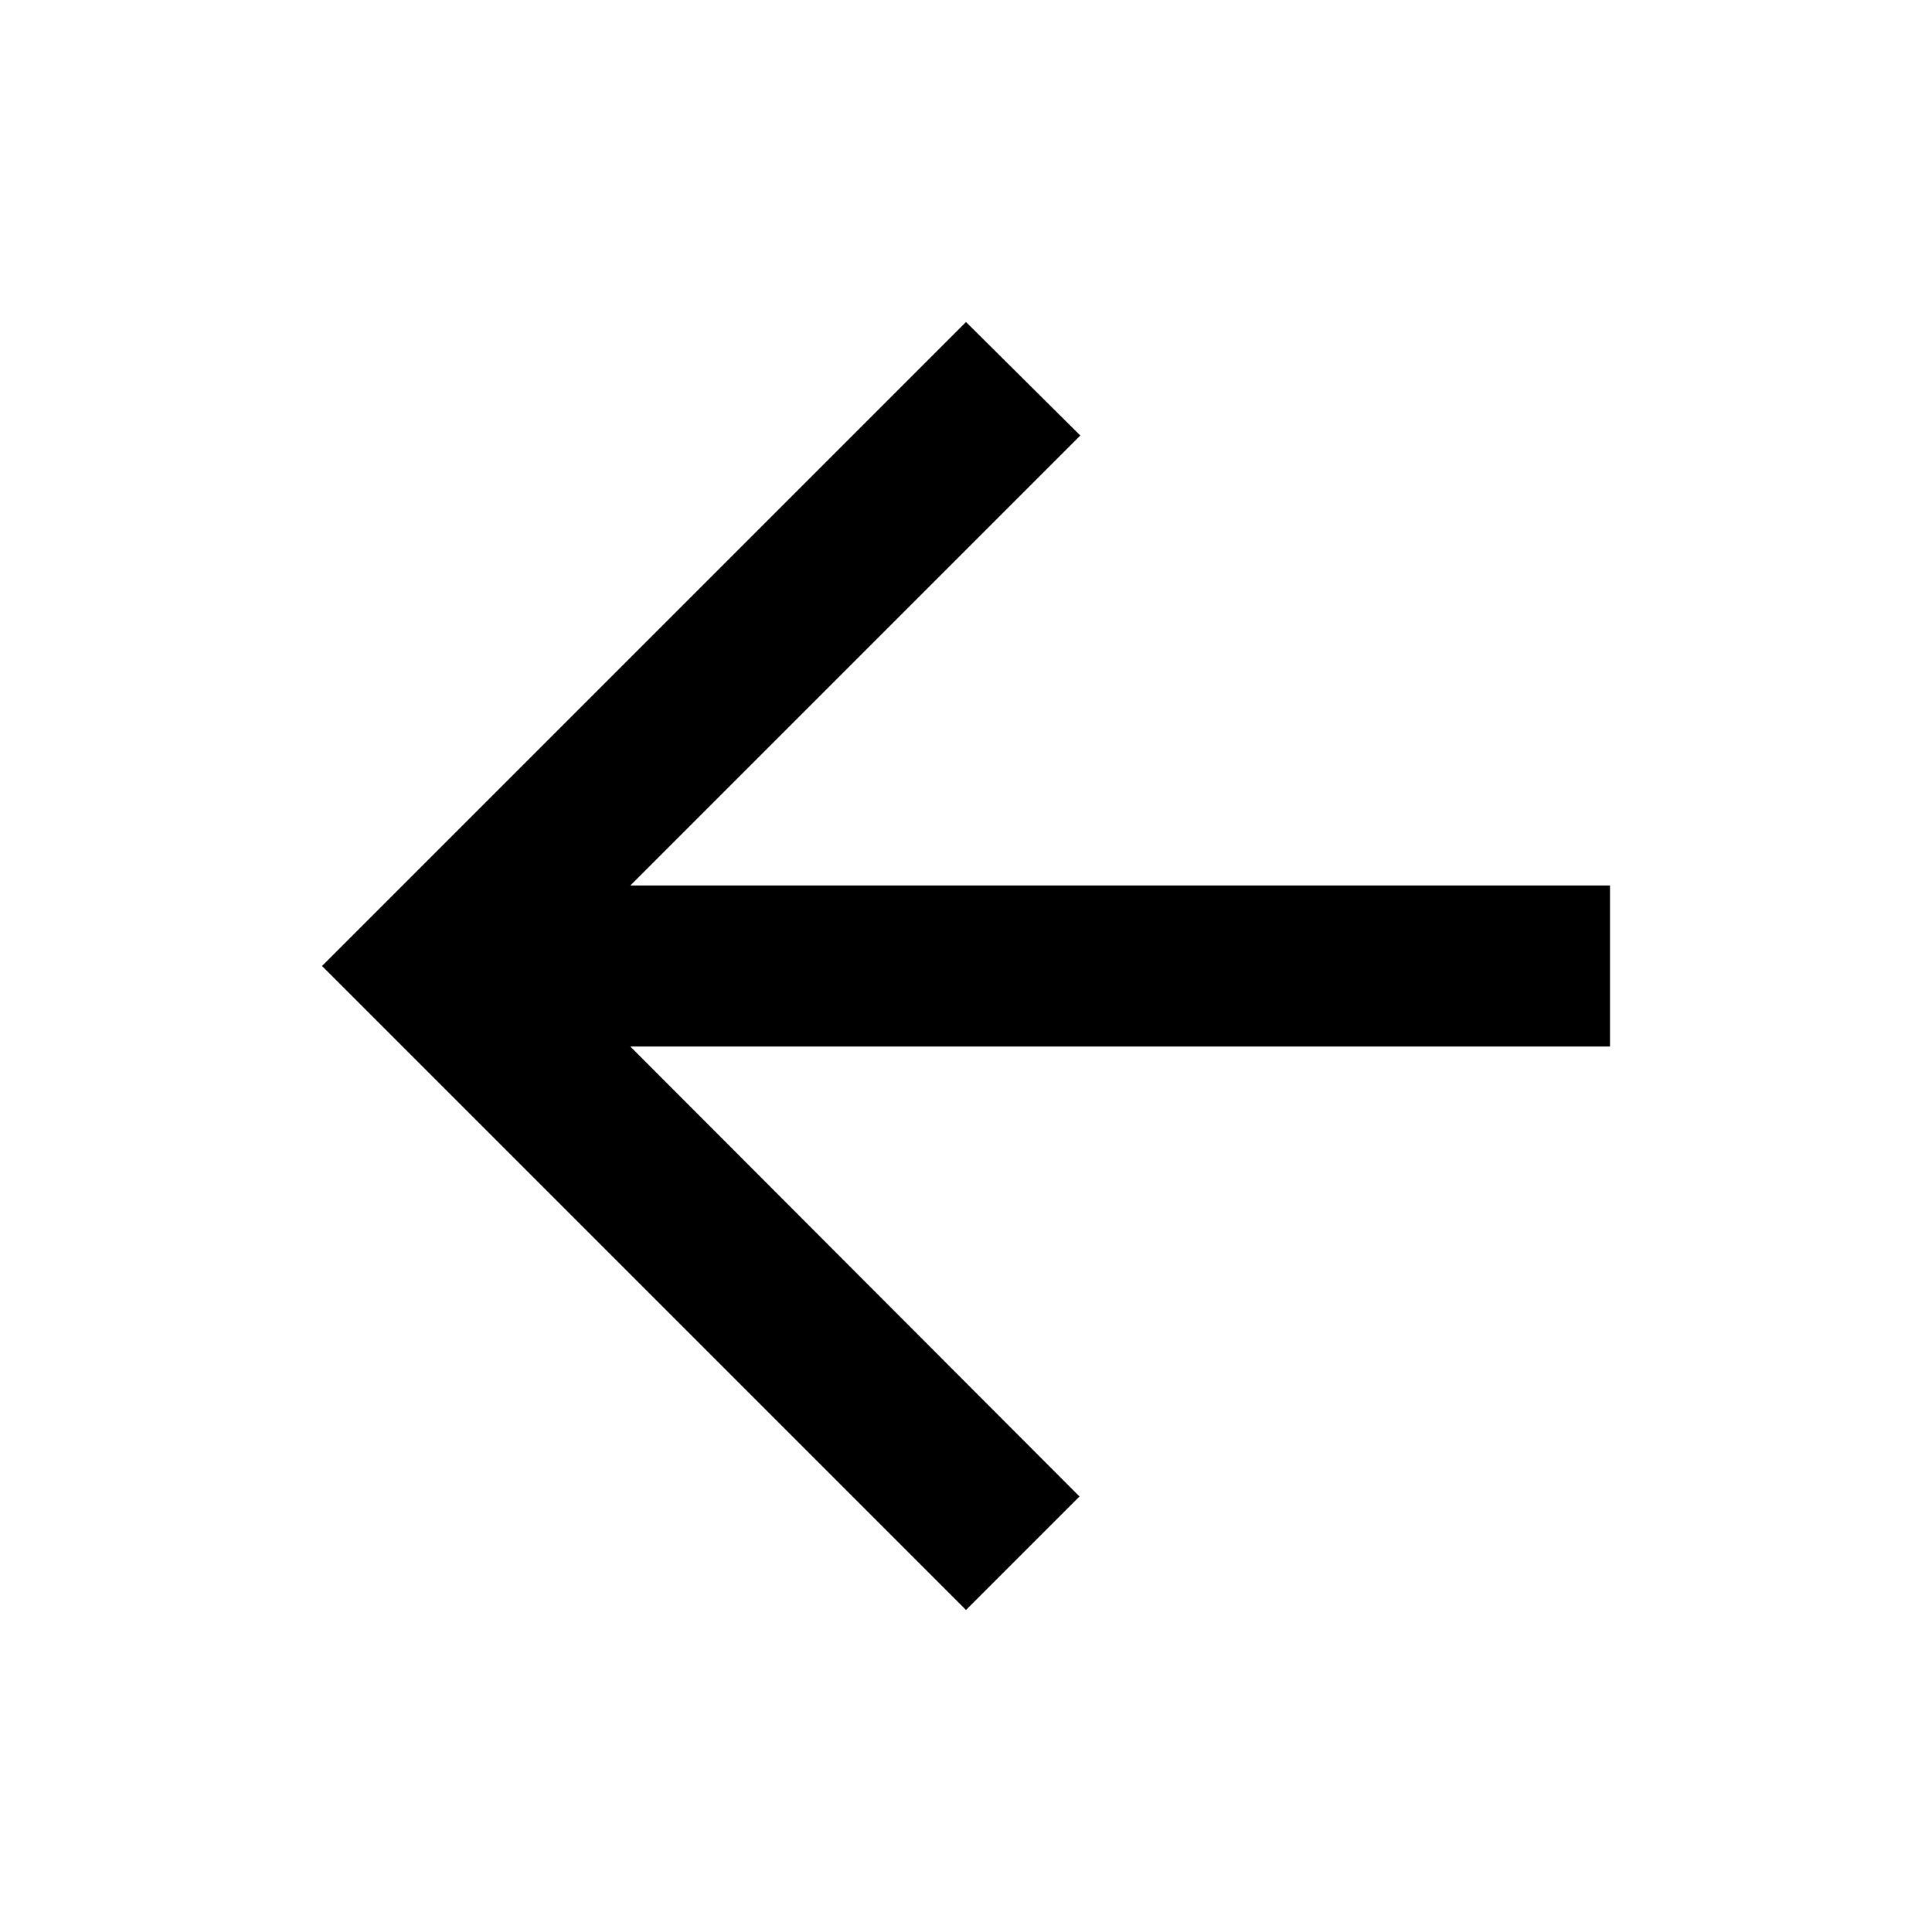
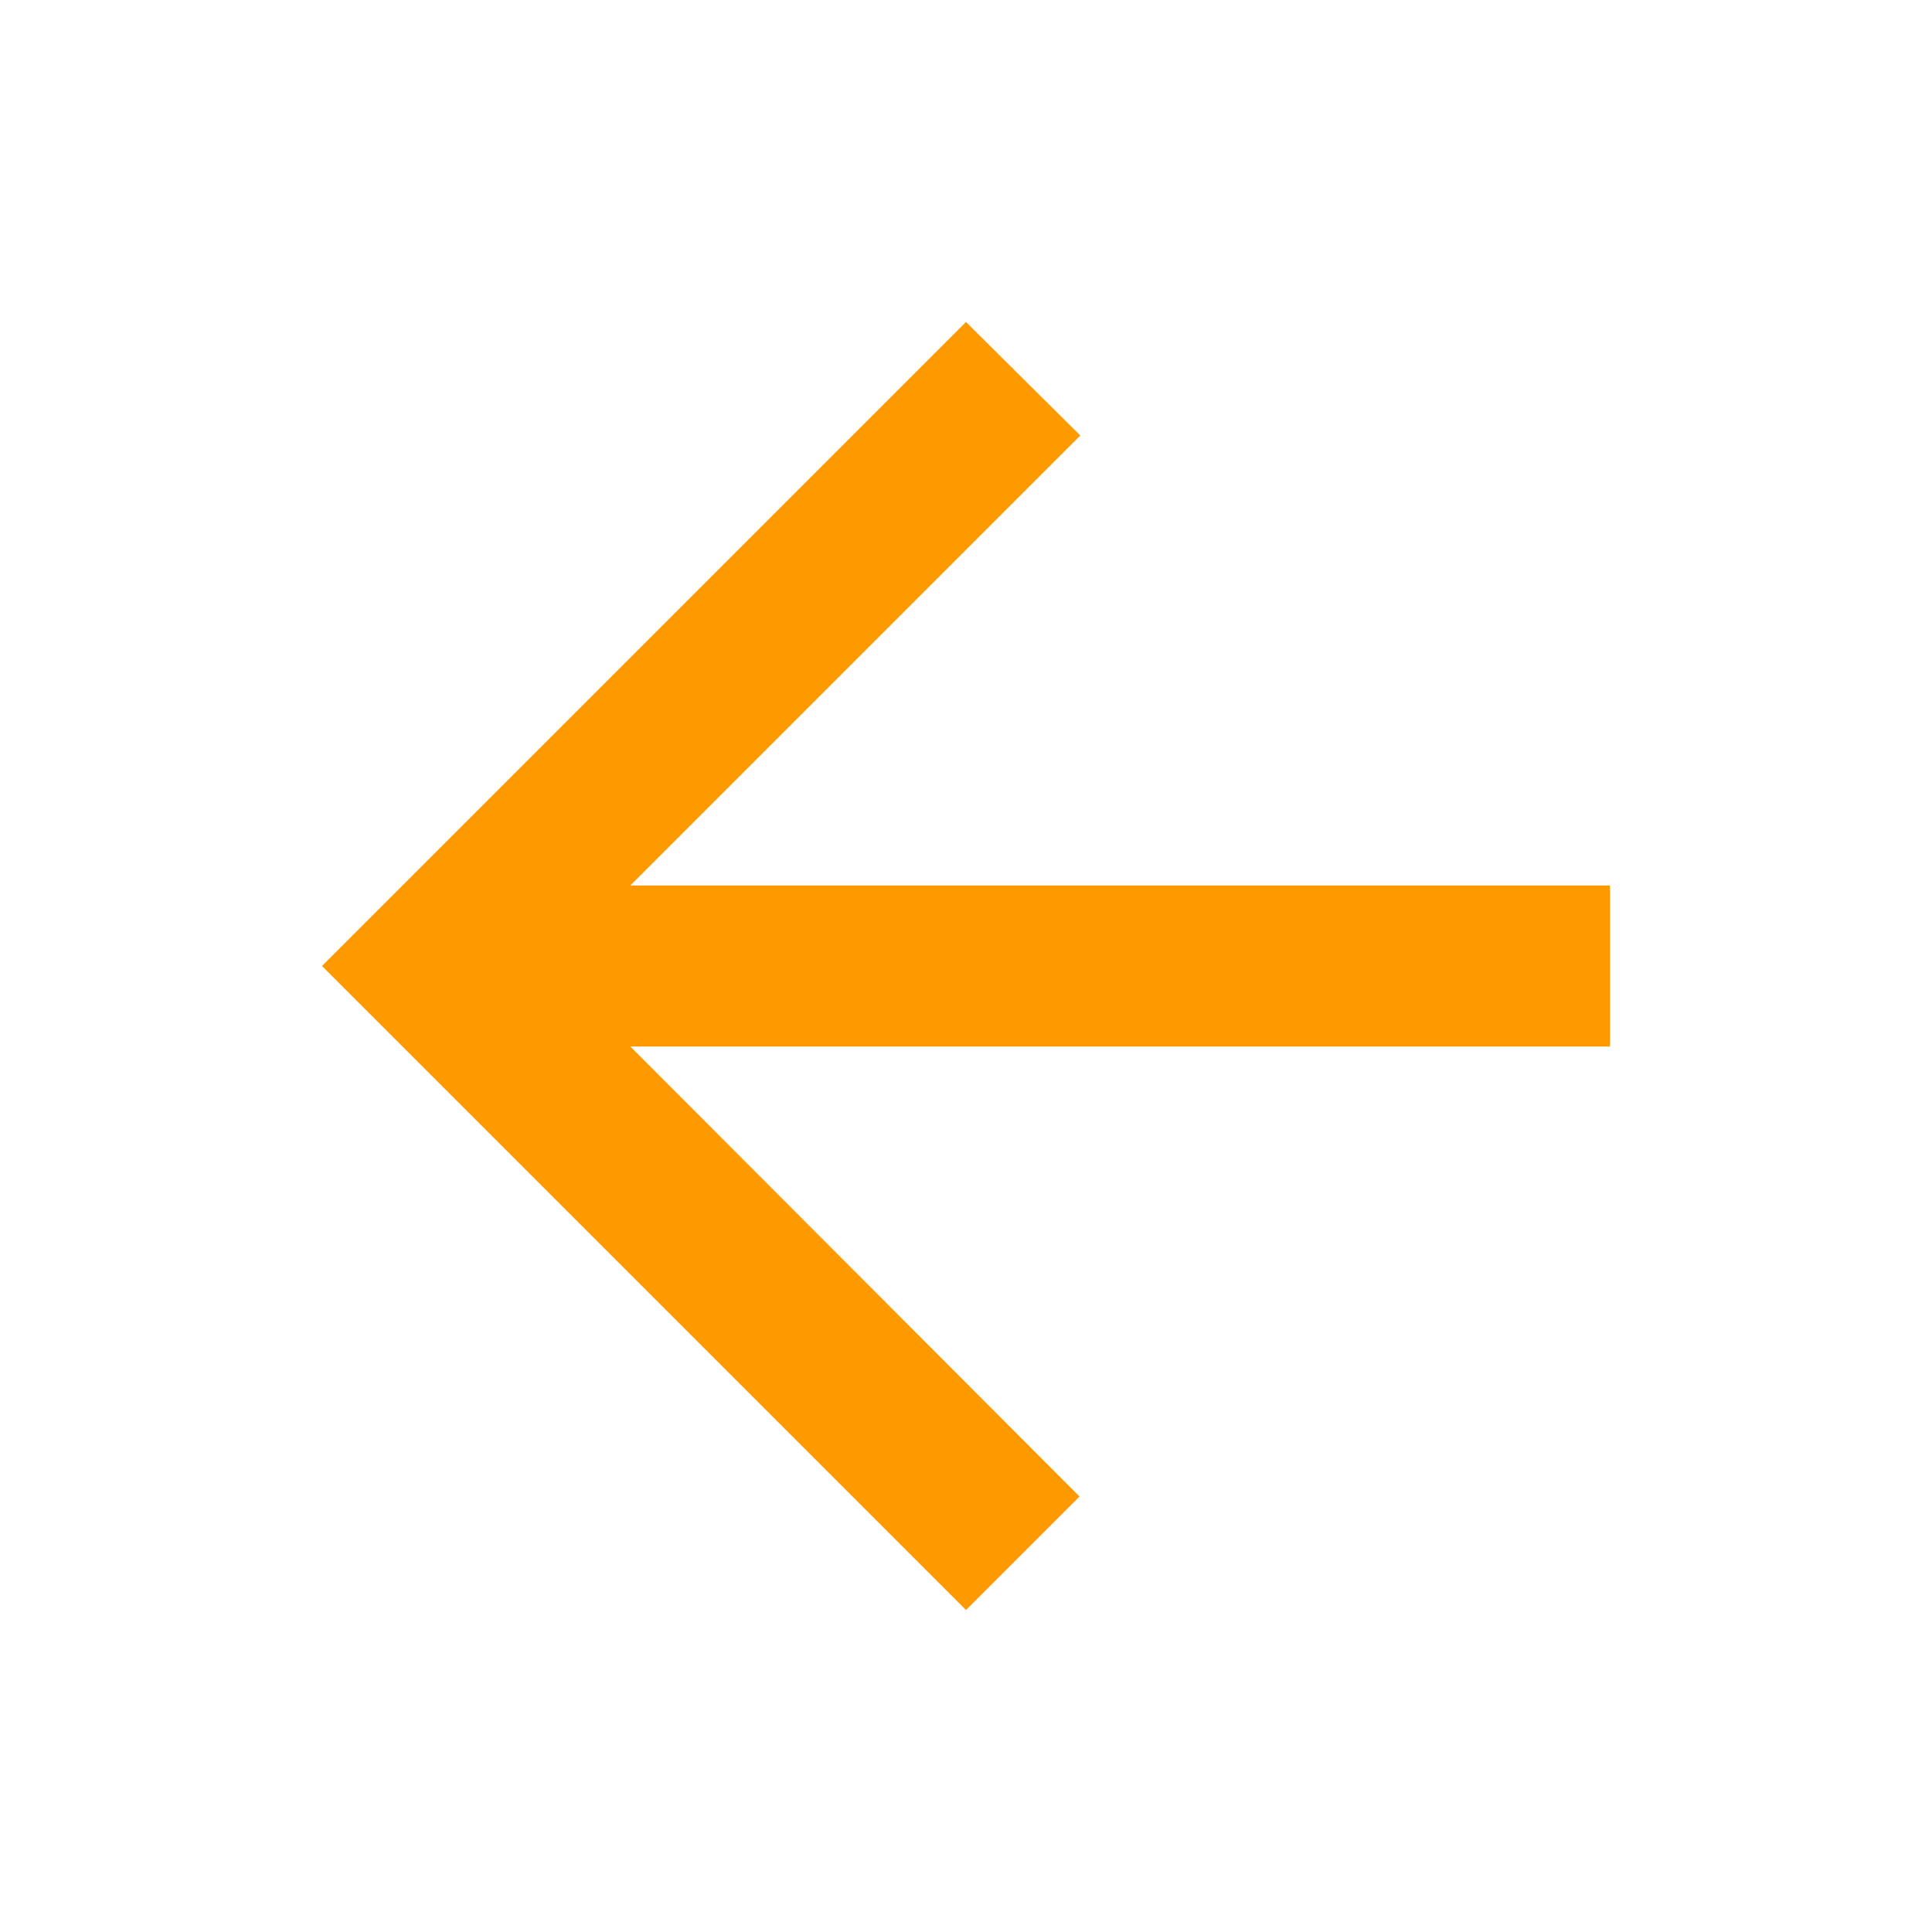
- <svg xmlns="http://www.w3.org/2000/svg" height="24px" viewBox="0 0 24 24" width="24px" fill="#000000">
+ <svg xmlns="http://www.w3.org/2000/svg" height="24px" viewBox="0 0 24 24" width="24px" fill="#ff9900">
  <path d="M0 0h24v24H0V0z" fill="none" />
  <path d="M20 11H7.83l5.59-5.59L12 4l-8 8 8 8 1.41-1.41L7.83 13H20v-2z" />
</svg>
